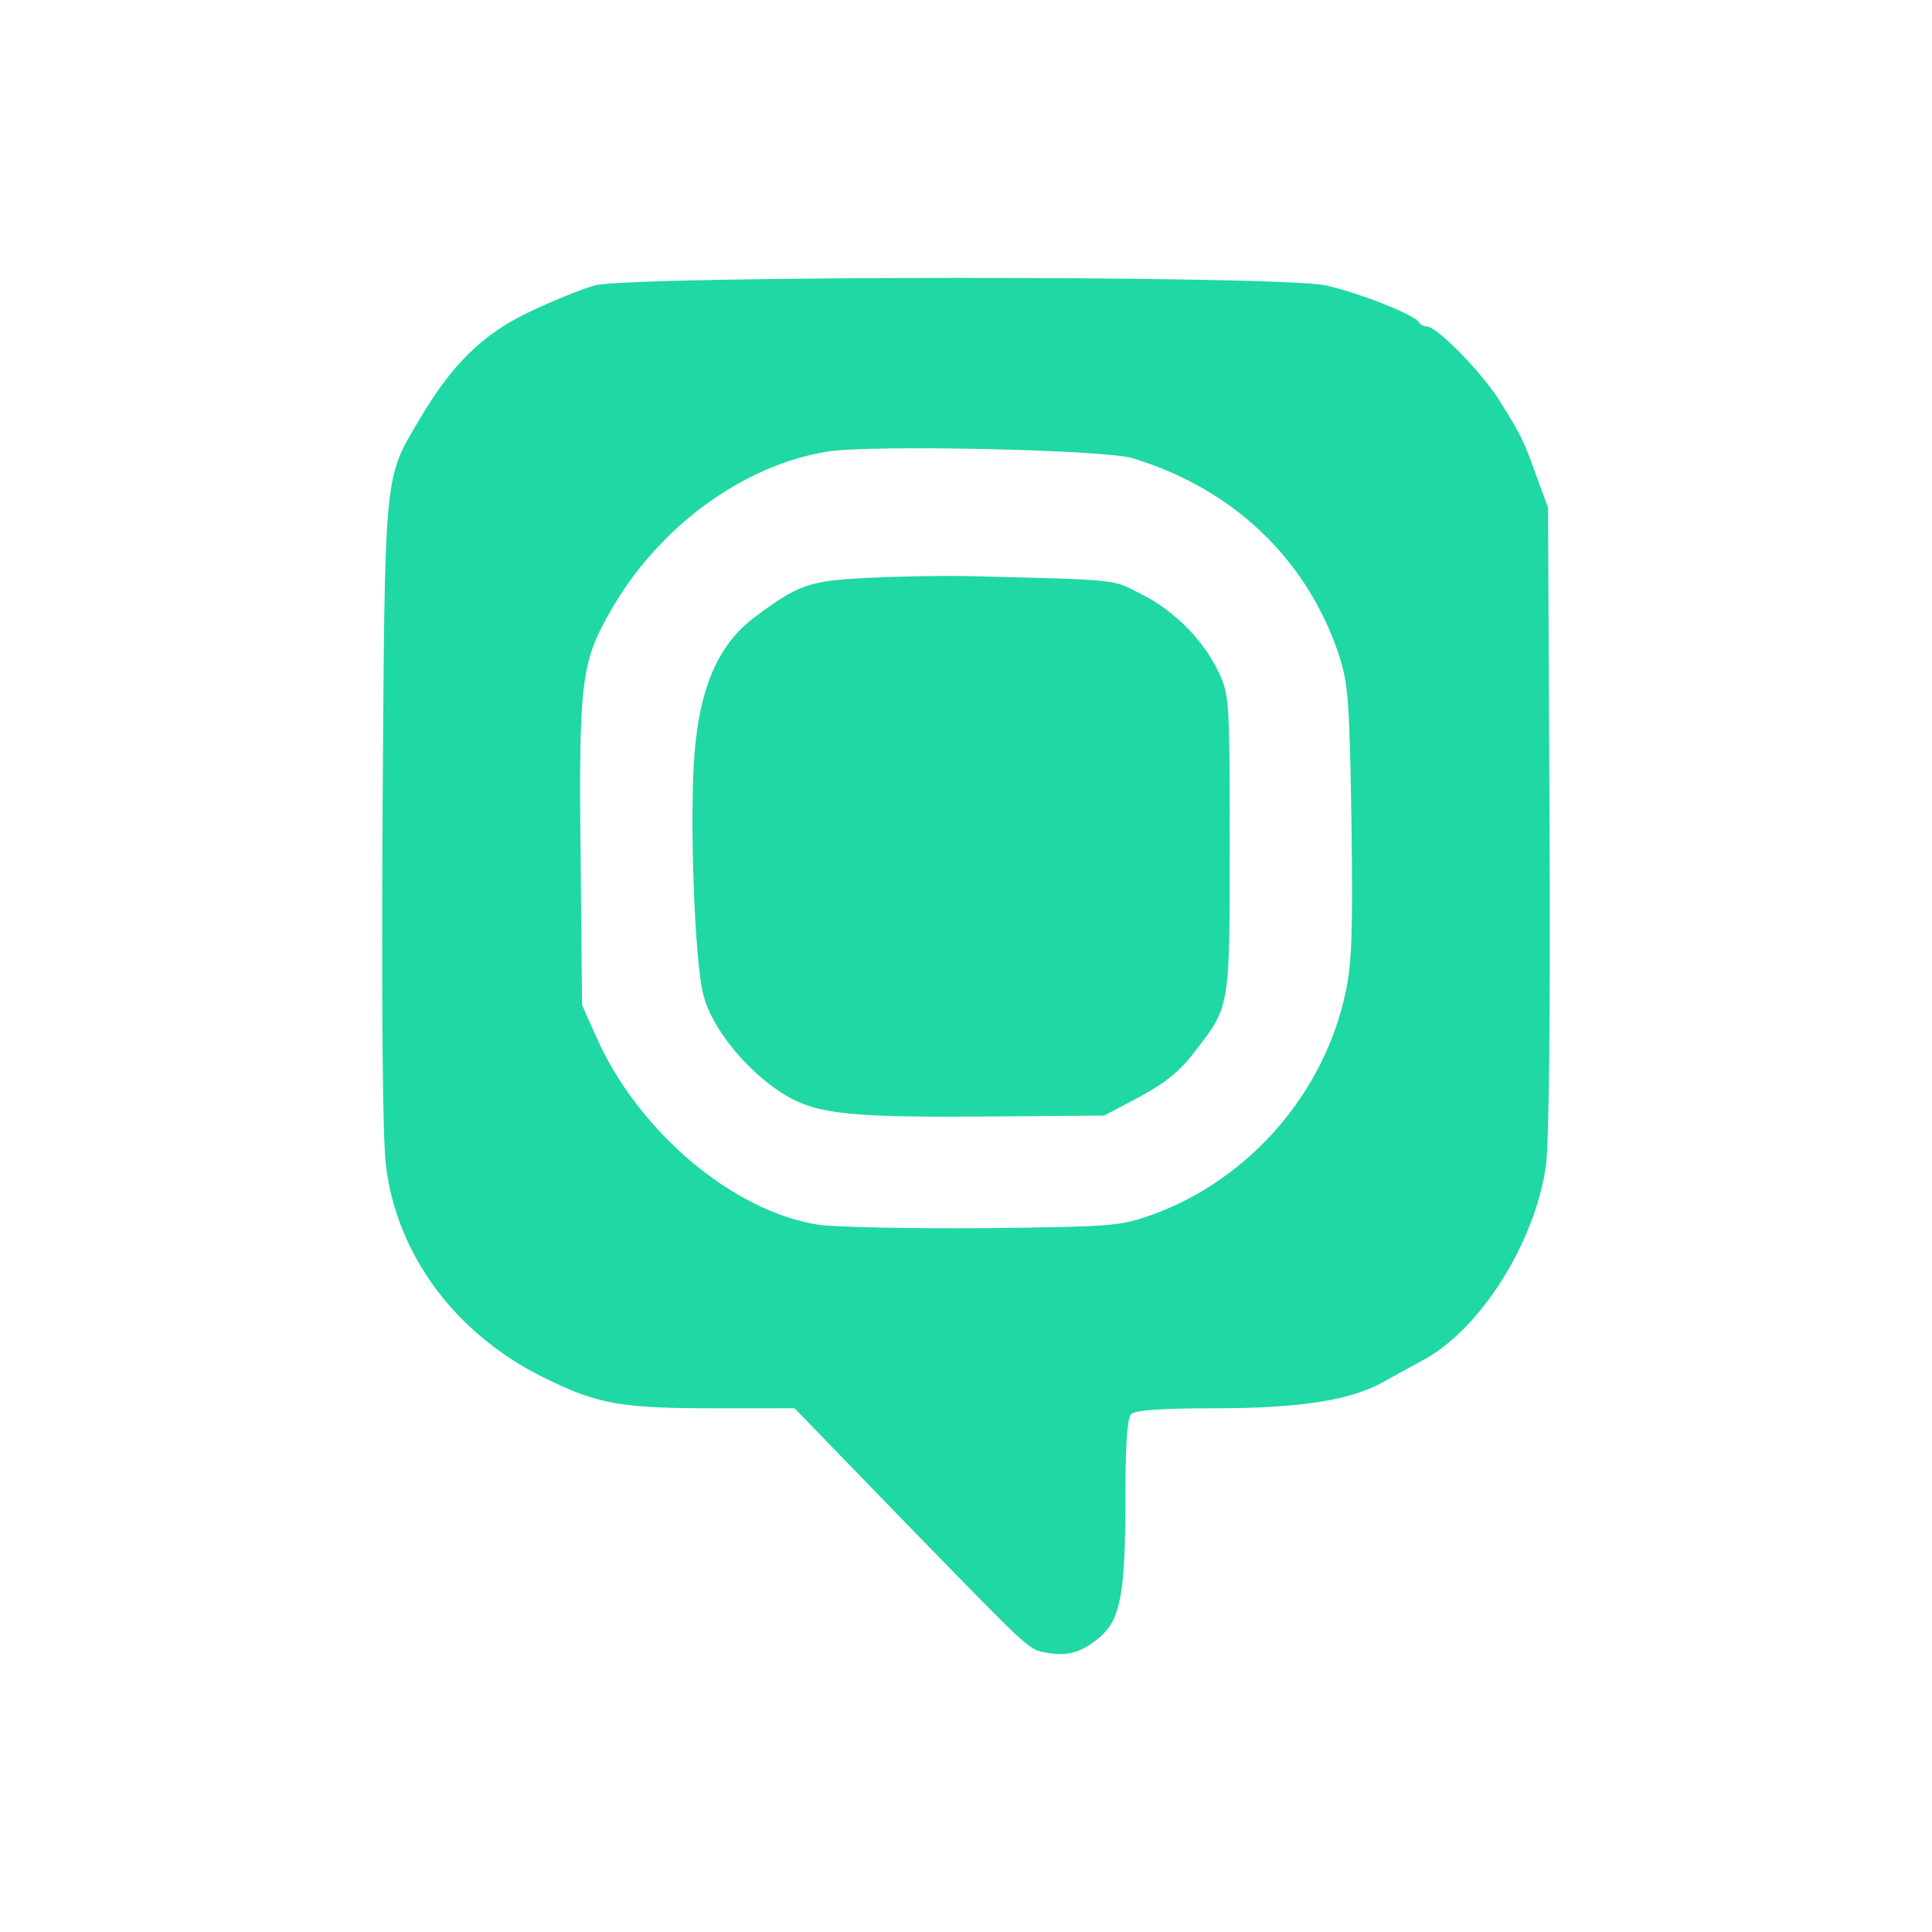
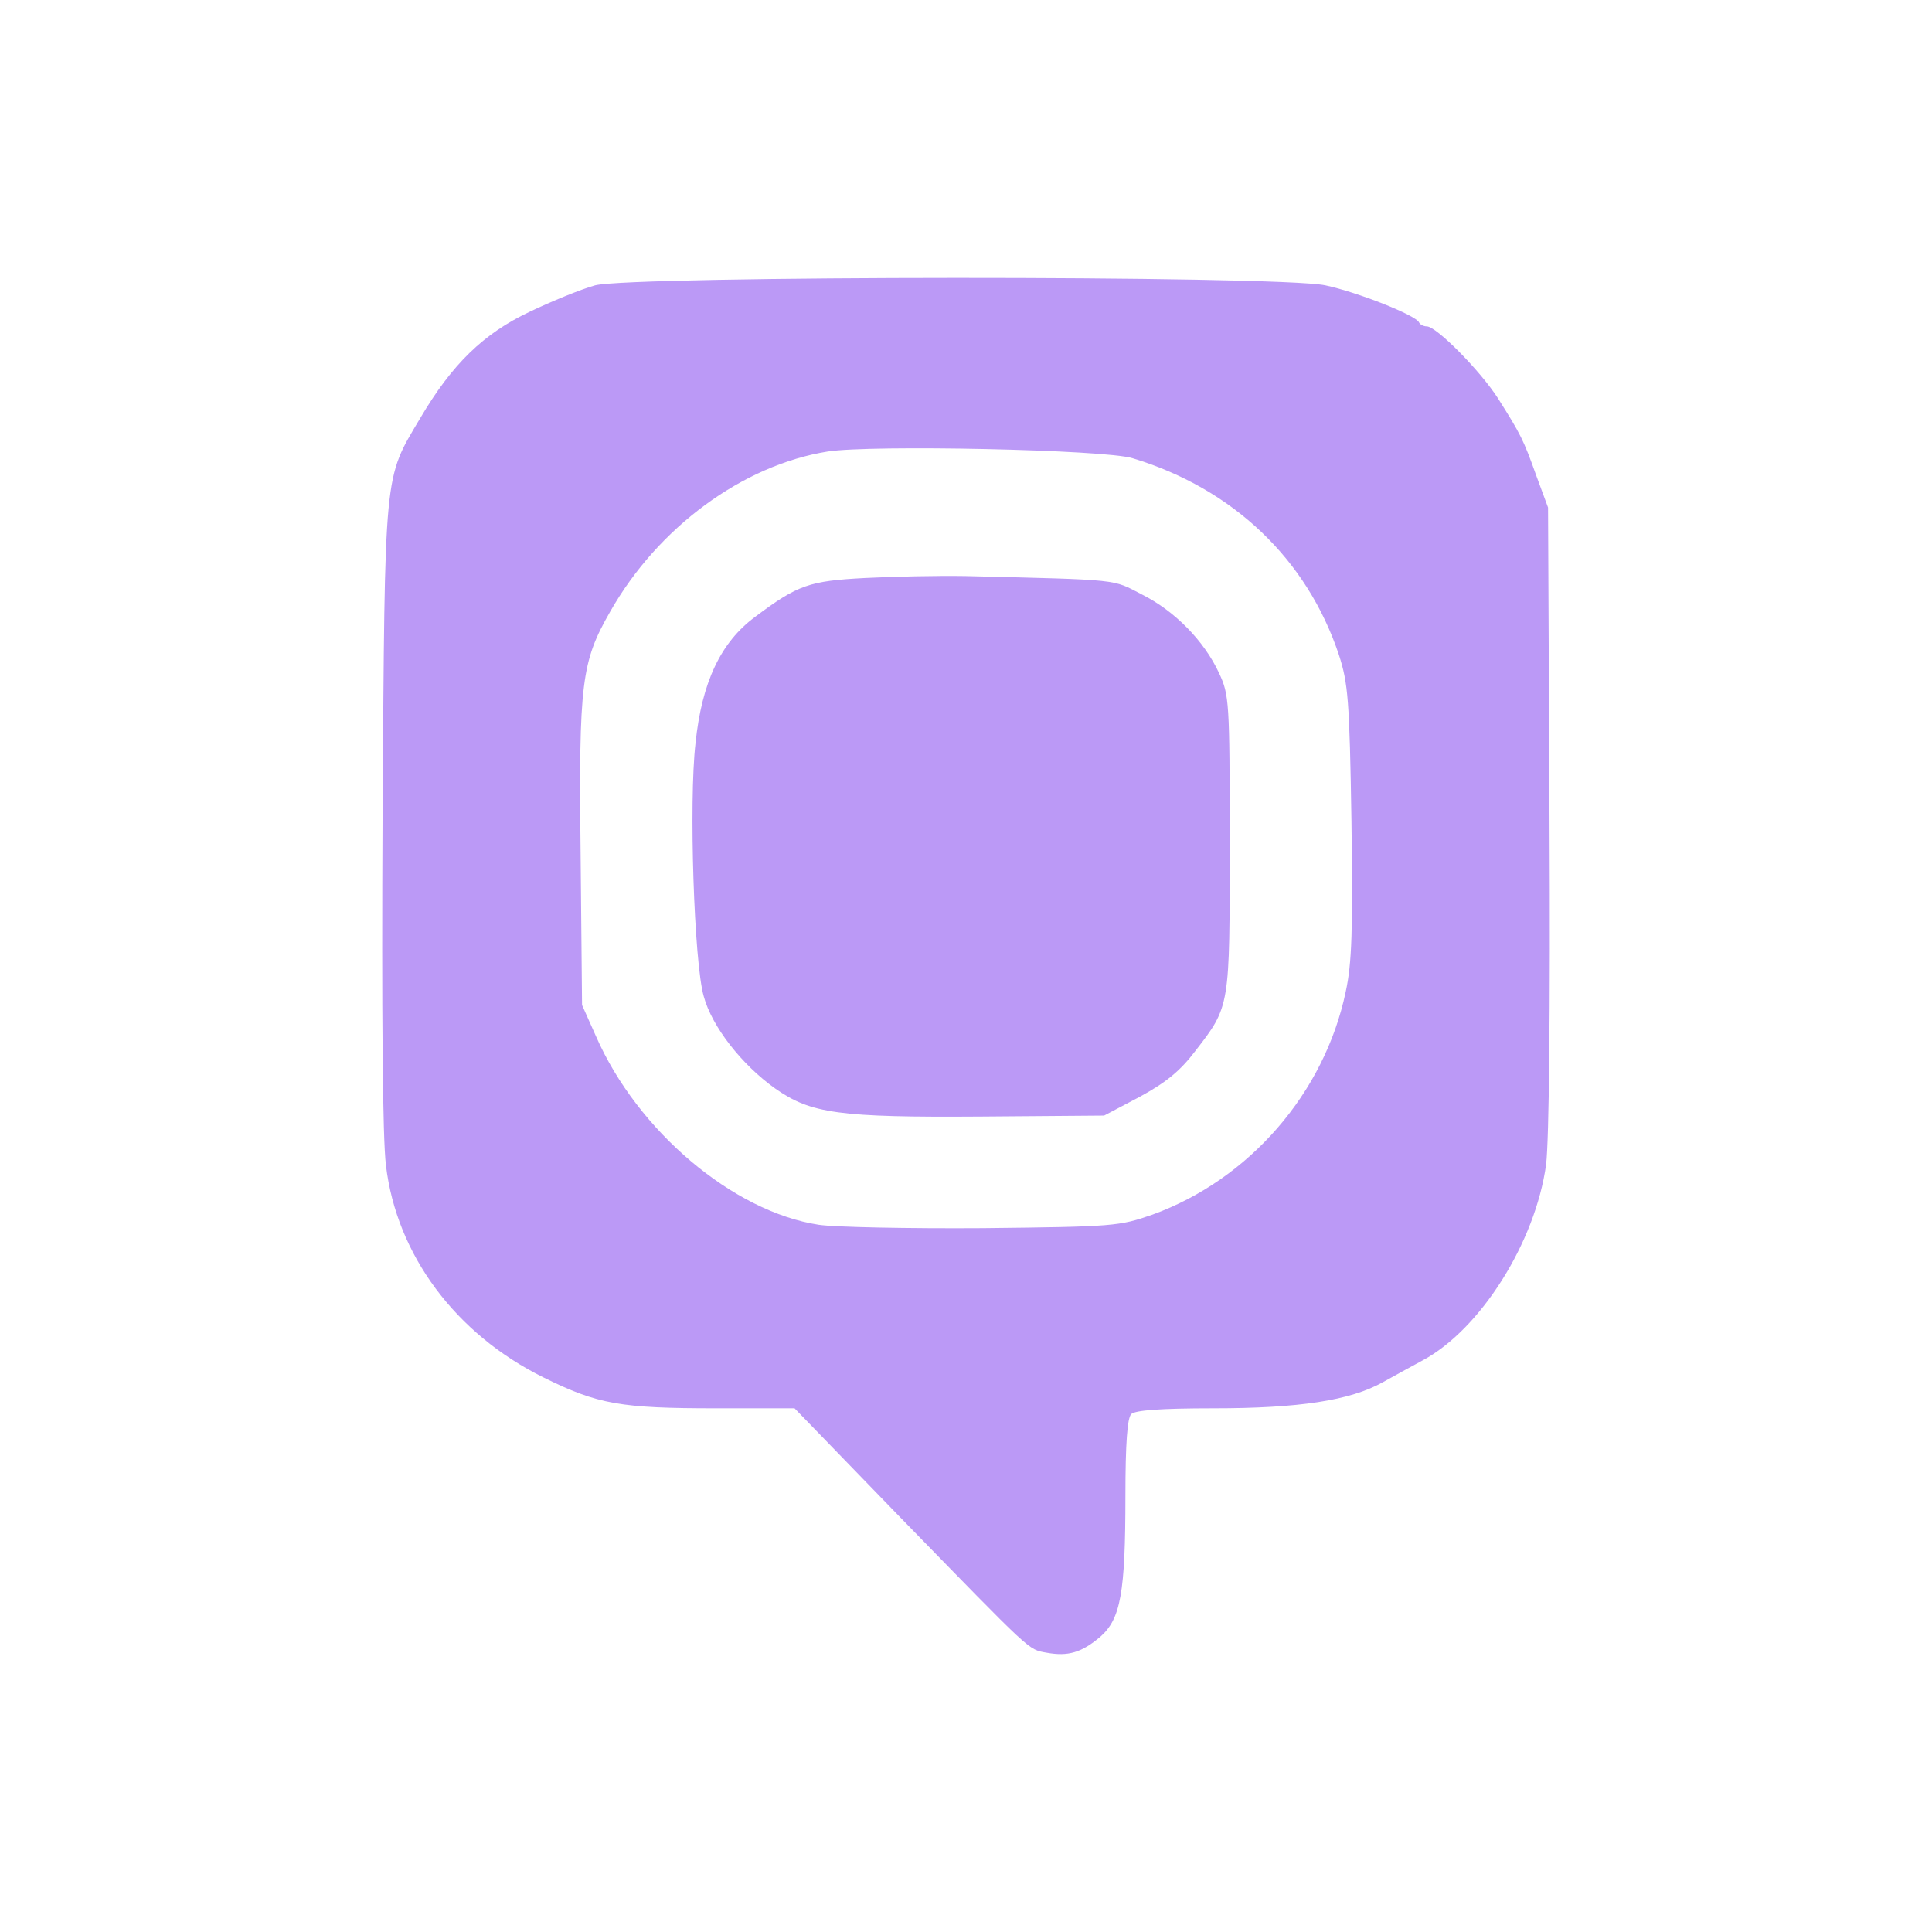
- <svg xmlns="http://www.w3.org/2000/svg" viewBox="0 0 240 240" fill="#1FD8A4">
+ <svg xmlns="http://www.w3.org/2000/svg" viewBox="0 0 240 240" fill="#bb99f6">
  <path transform="matrix(.06 0 0 -.06 -120 240)" d="M3232.059 3409.248c-29-8-90-33-136-55-95-45-160-108-226-220-76-128-73-100-78-817-2-416 0-673 7-730 22-185 144-349 326-439 113-56 160-64 359-64h161l220-227c274-281 263-272 302-279 44-8 72 0 111 33 42 37 52 90 52 292 0 109 4 161 12 169s61 12 170 12c177 0 283 16 351 54 23 13 60 33 82 45 120 64 234 245 256 406 6 51 9 312 7 720l-3 640-24 65c-27 76-33 87-79 160-37 58-128 150-148 150-7 0-14 4-16 8-6 15-128 63-194 77-100 21-1435 20-1512 0zm1113-358c208-63 361-209 427-407 19-59 22-92 26-345 3-225 1-294-12-353-44-209-199-388-400-461-69-24-79-25-351-28-154-1-307 2-340 7-177 27-375 194-461 390l-29 65-3 316c-4 352 2 395 61 498 99 175 275 304 451 332 90 14 574 4 631-14z" />
  <path transform="matrix(.06 0 0 -.06 -119.9446 240.5944)" d="M3790.059 2813.248c-115-6-139-14-227-80-72-53-111-136-124-262-14-121-3-455 17-524 17-63 79-142 148-191 74-52 132-60 426-58l255 2 74 39c55 30 84 54 115 95 72 93 71 90 71 430 0 293-1 307-22 352-31 67-92 129-160 163-62 32-40 30-365 38-57 1-150-1-208-4z" />
</svg>
